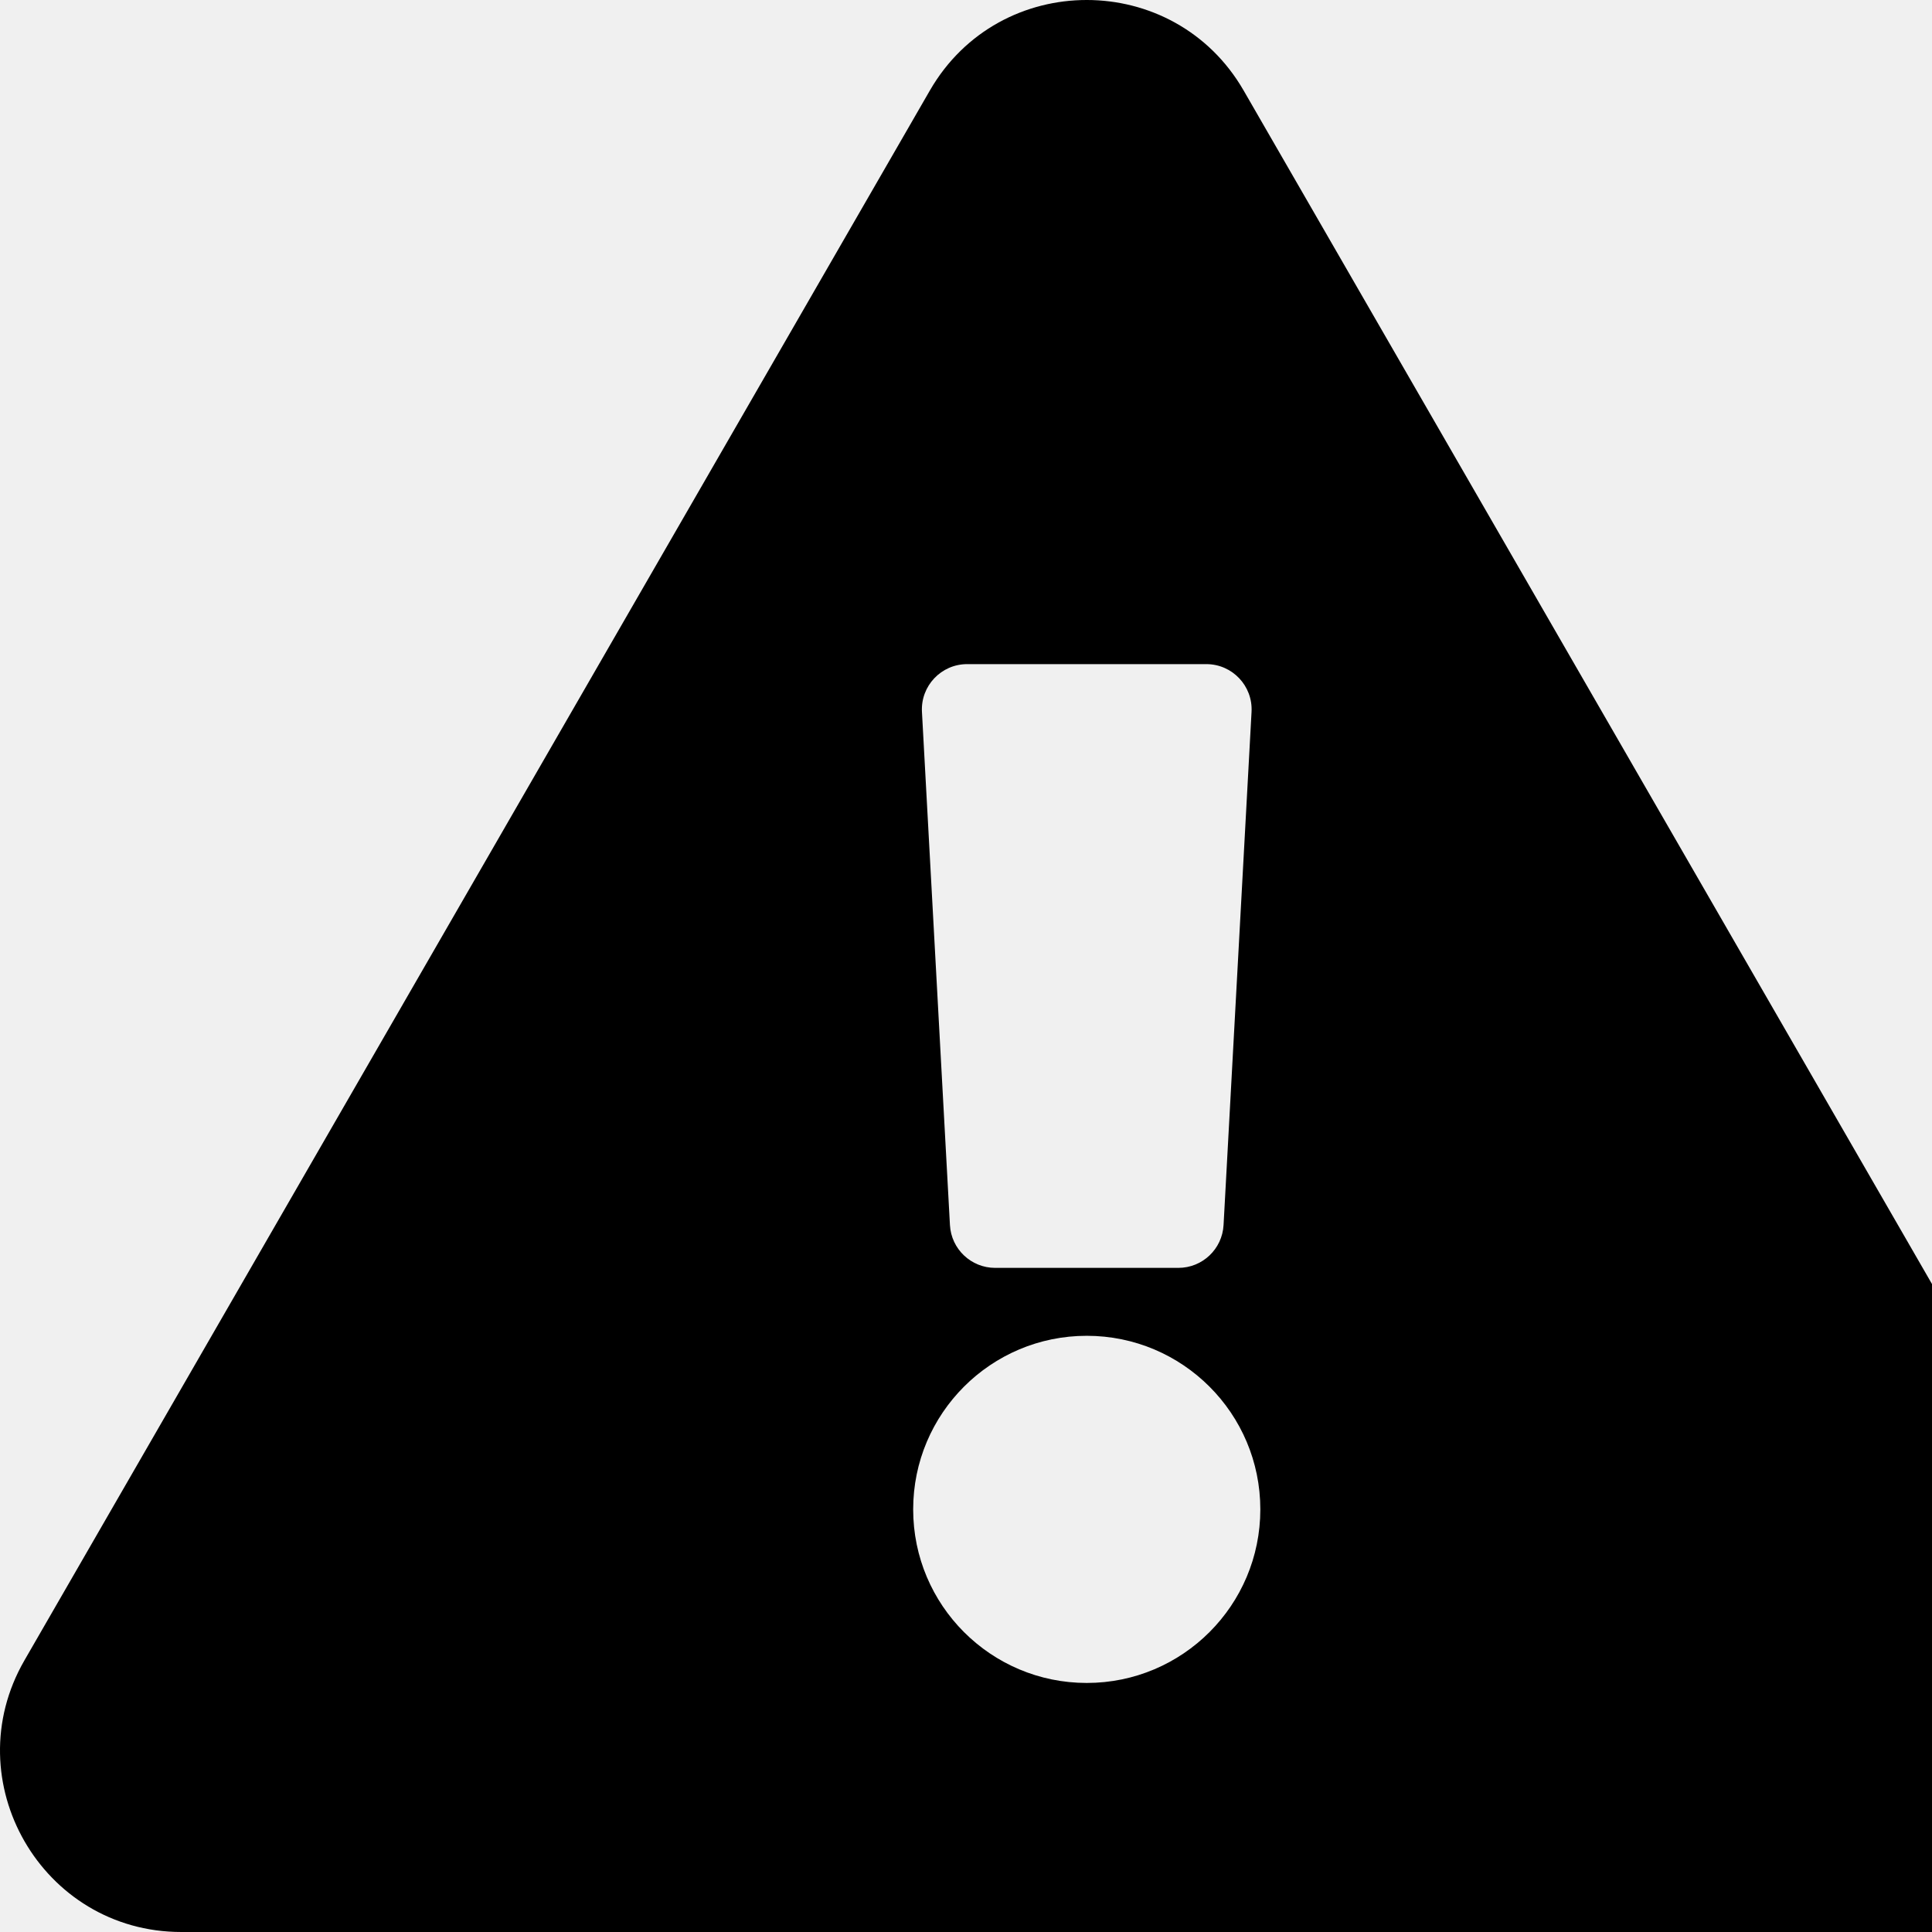
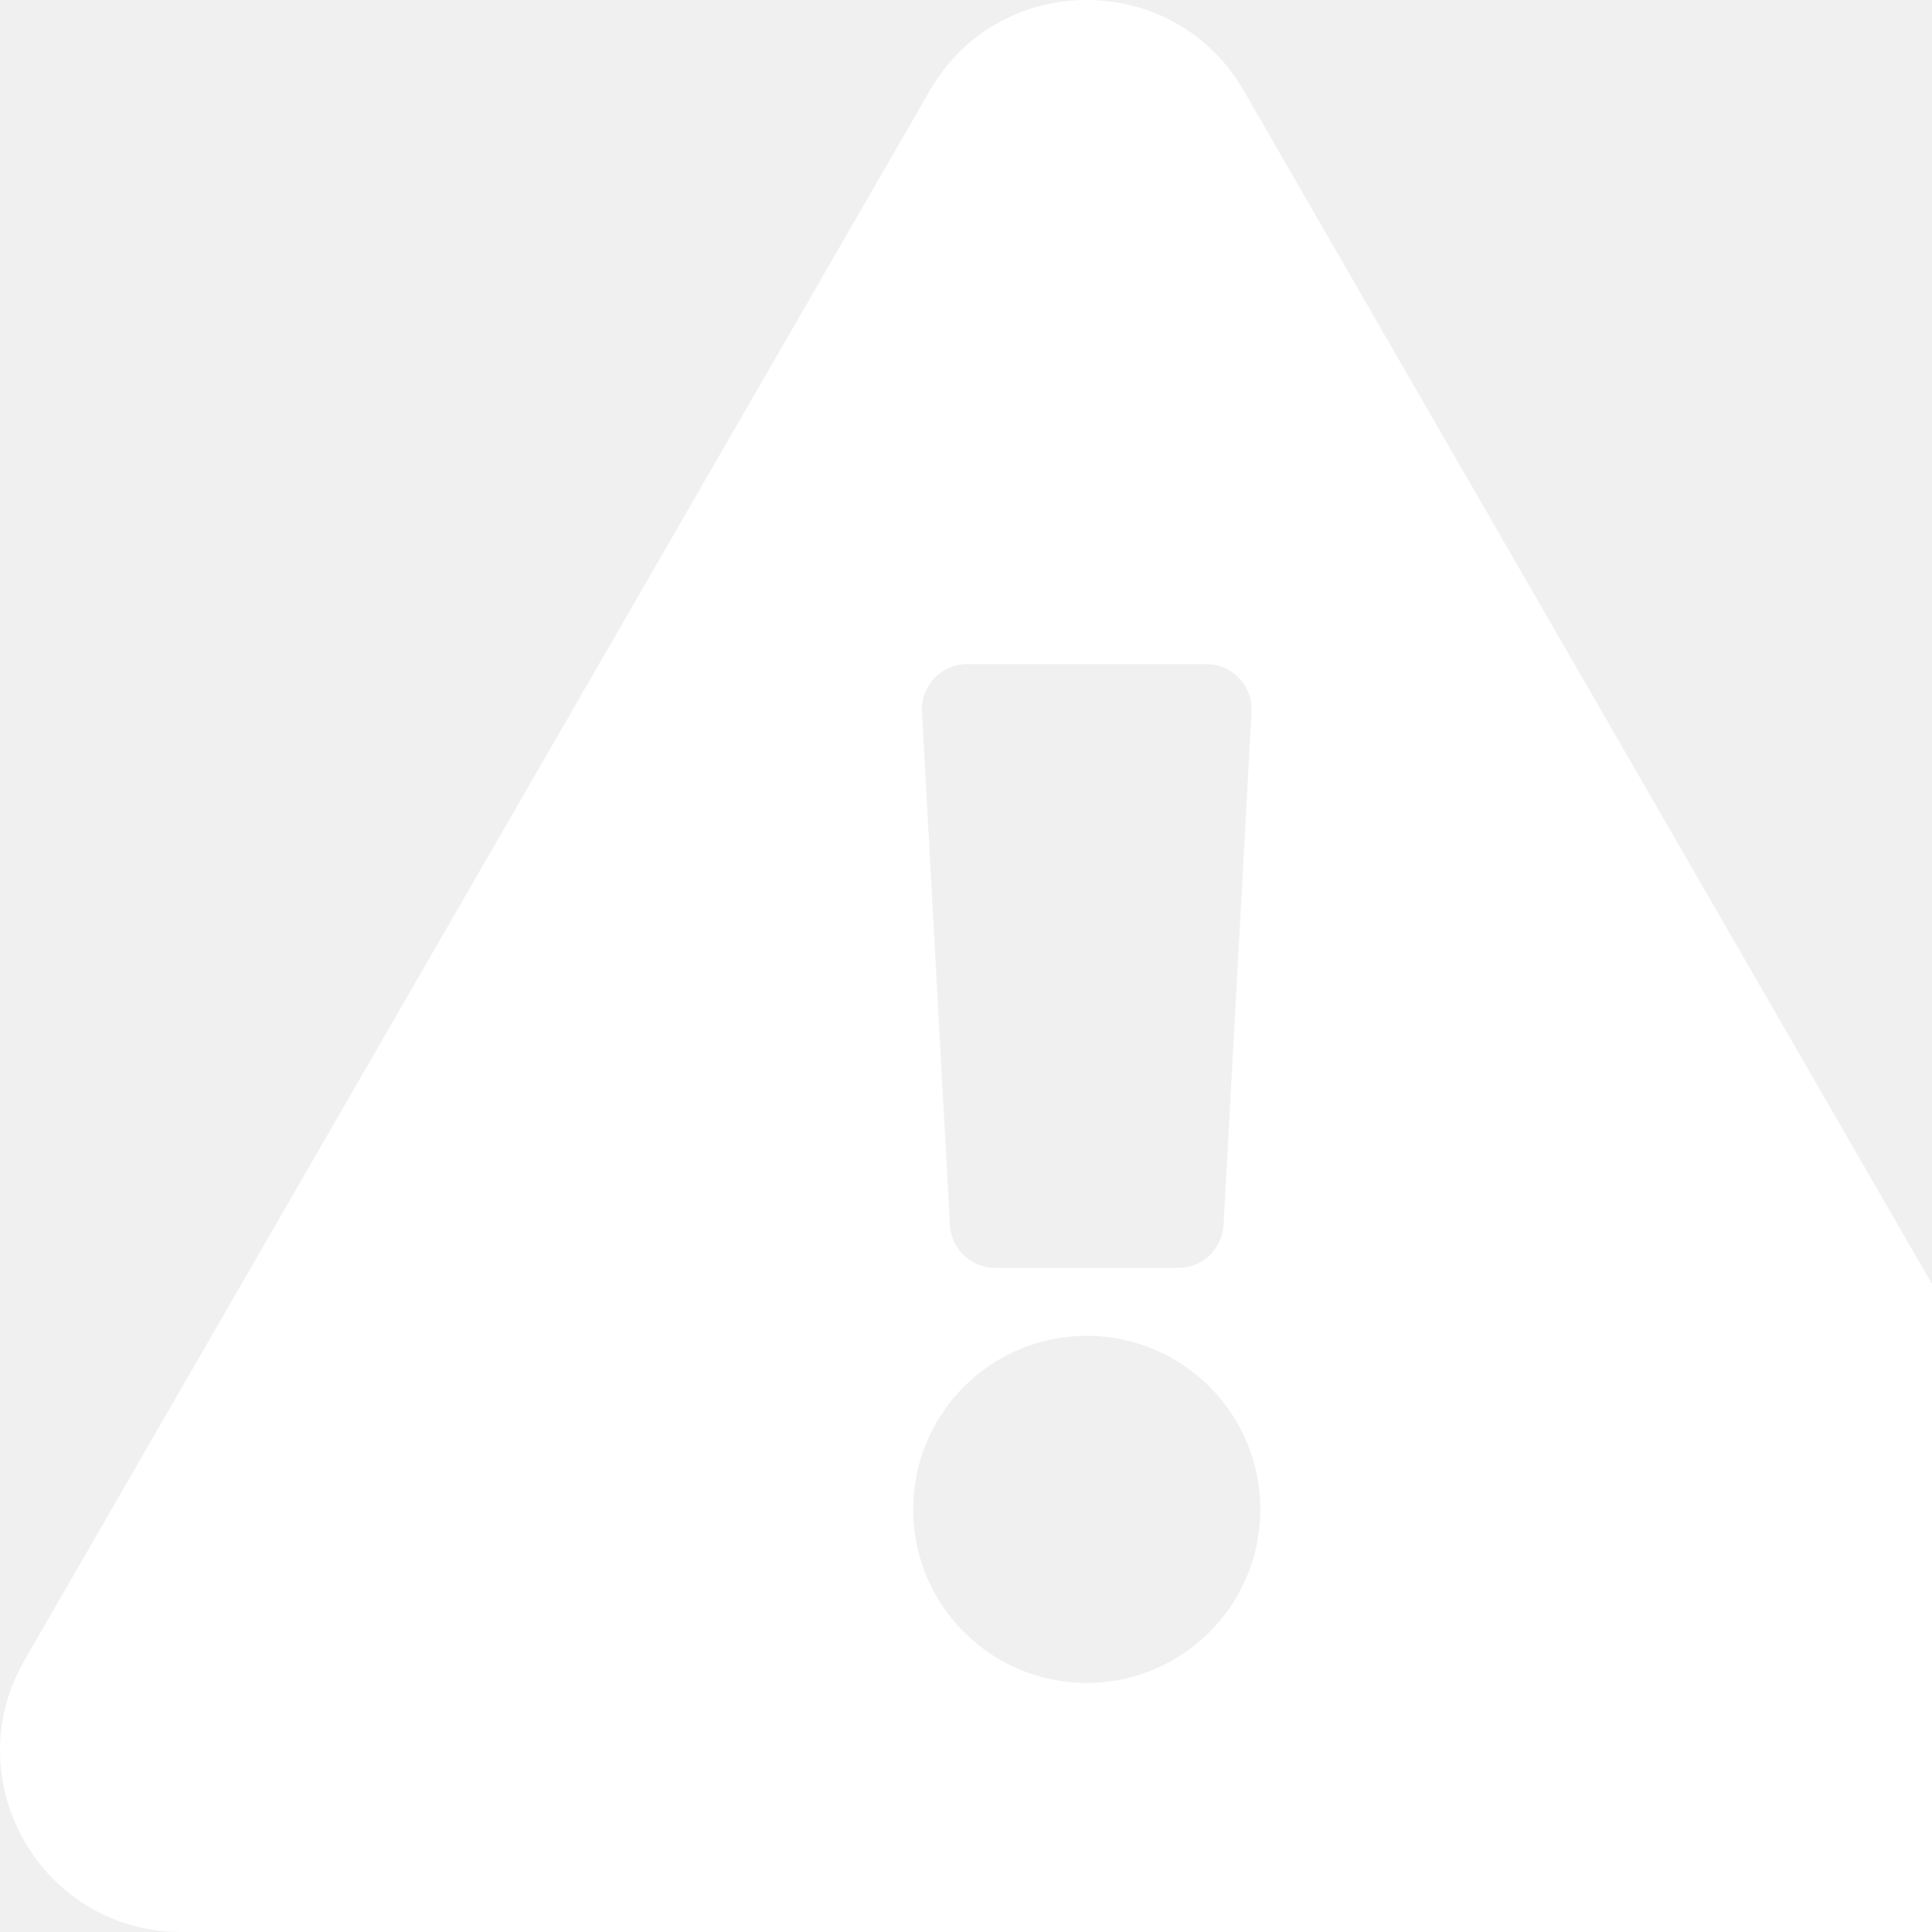
<svg xmlns="http://www.w3.org/2000/svg" viewBox="0 0 512 512" preserveAspectRatio="xMidYMid meet">
-   <path d="M569.517 440.013C587.975 472.007 564.806 512 527.94 512H48.054c-36.937 0-59.999-40.055-41.577-71.987L246.423 23.985c18.467-32.009 64.72-31.951 83.154 0l239.94 416.028zM288 354c-25.405 0-46 20.595-46 46s20.595 46 46 46 46-20.595 46-46-20.595-46-46-46zm-43.673-165.346l7.418 136c.347 6.364 5.609 11.346 11.982 11.346h48.546c6.373 0 11.635-4.982 11.982-11.346l7.418-136c.375-6.874-5.098-12.654-11.982-12.654h-63.383c-6.884 0-12.356 5.78-11.981 12.654z" />
+   <path fill="#ffffff" d="M569.517 440.013C587.975 472.007 564.806 512 527.94 512H48.054c-36.937 0-59.999-40.055-41.577-71.987L246.423 23.985c18.467-32.009 64.72-31.951 83.154 0l239.94 416.028zM288 354c-25.405 0-46 20.595-46 46s20.595 46 46 46 46-20.595 46-46-20.595-46-46-46zm-43.673-165.346l7.418 136c.347 6.364 5.609 11.346 11.982 11.346h48.546c6.373 0 11.635-4.982 11.982-11.346l7.418-136c.375-6.874-5.098-12.654-11.982-12.654h-63.383c-6.884 0-12.356 5.78-11.981 12.654z" />
</svg>
